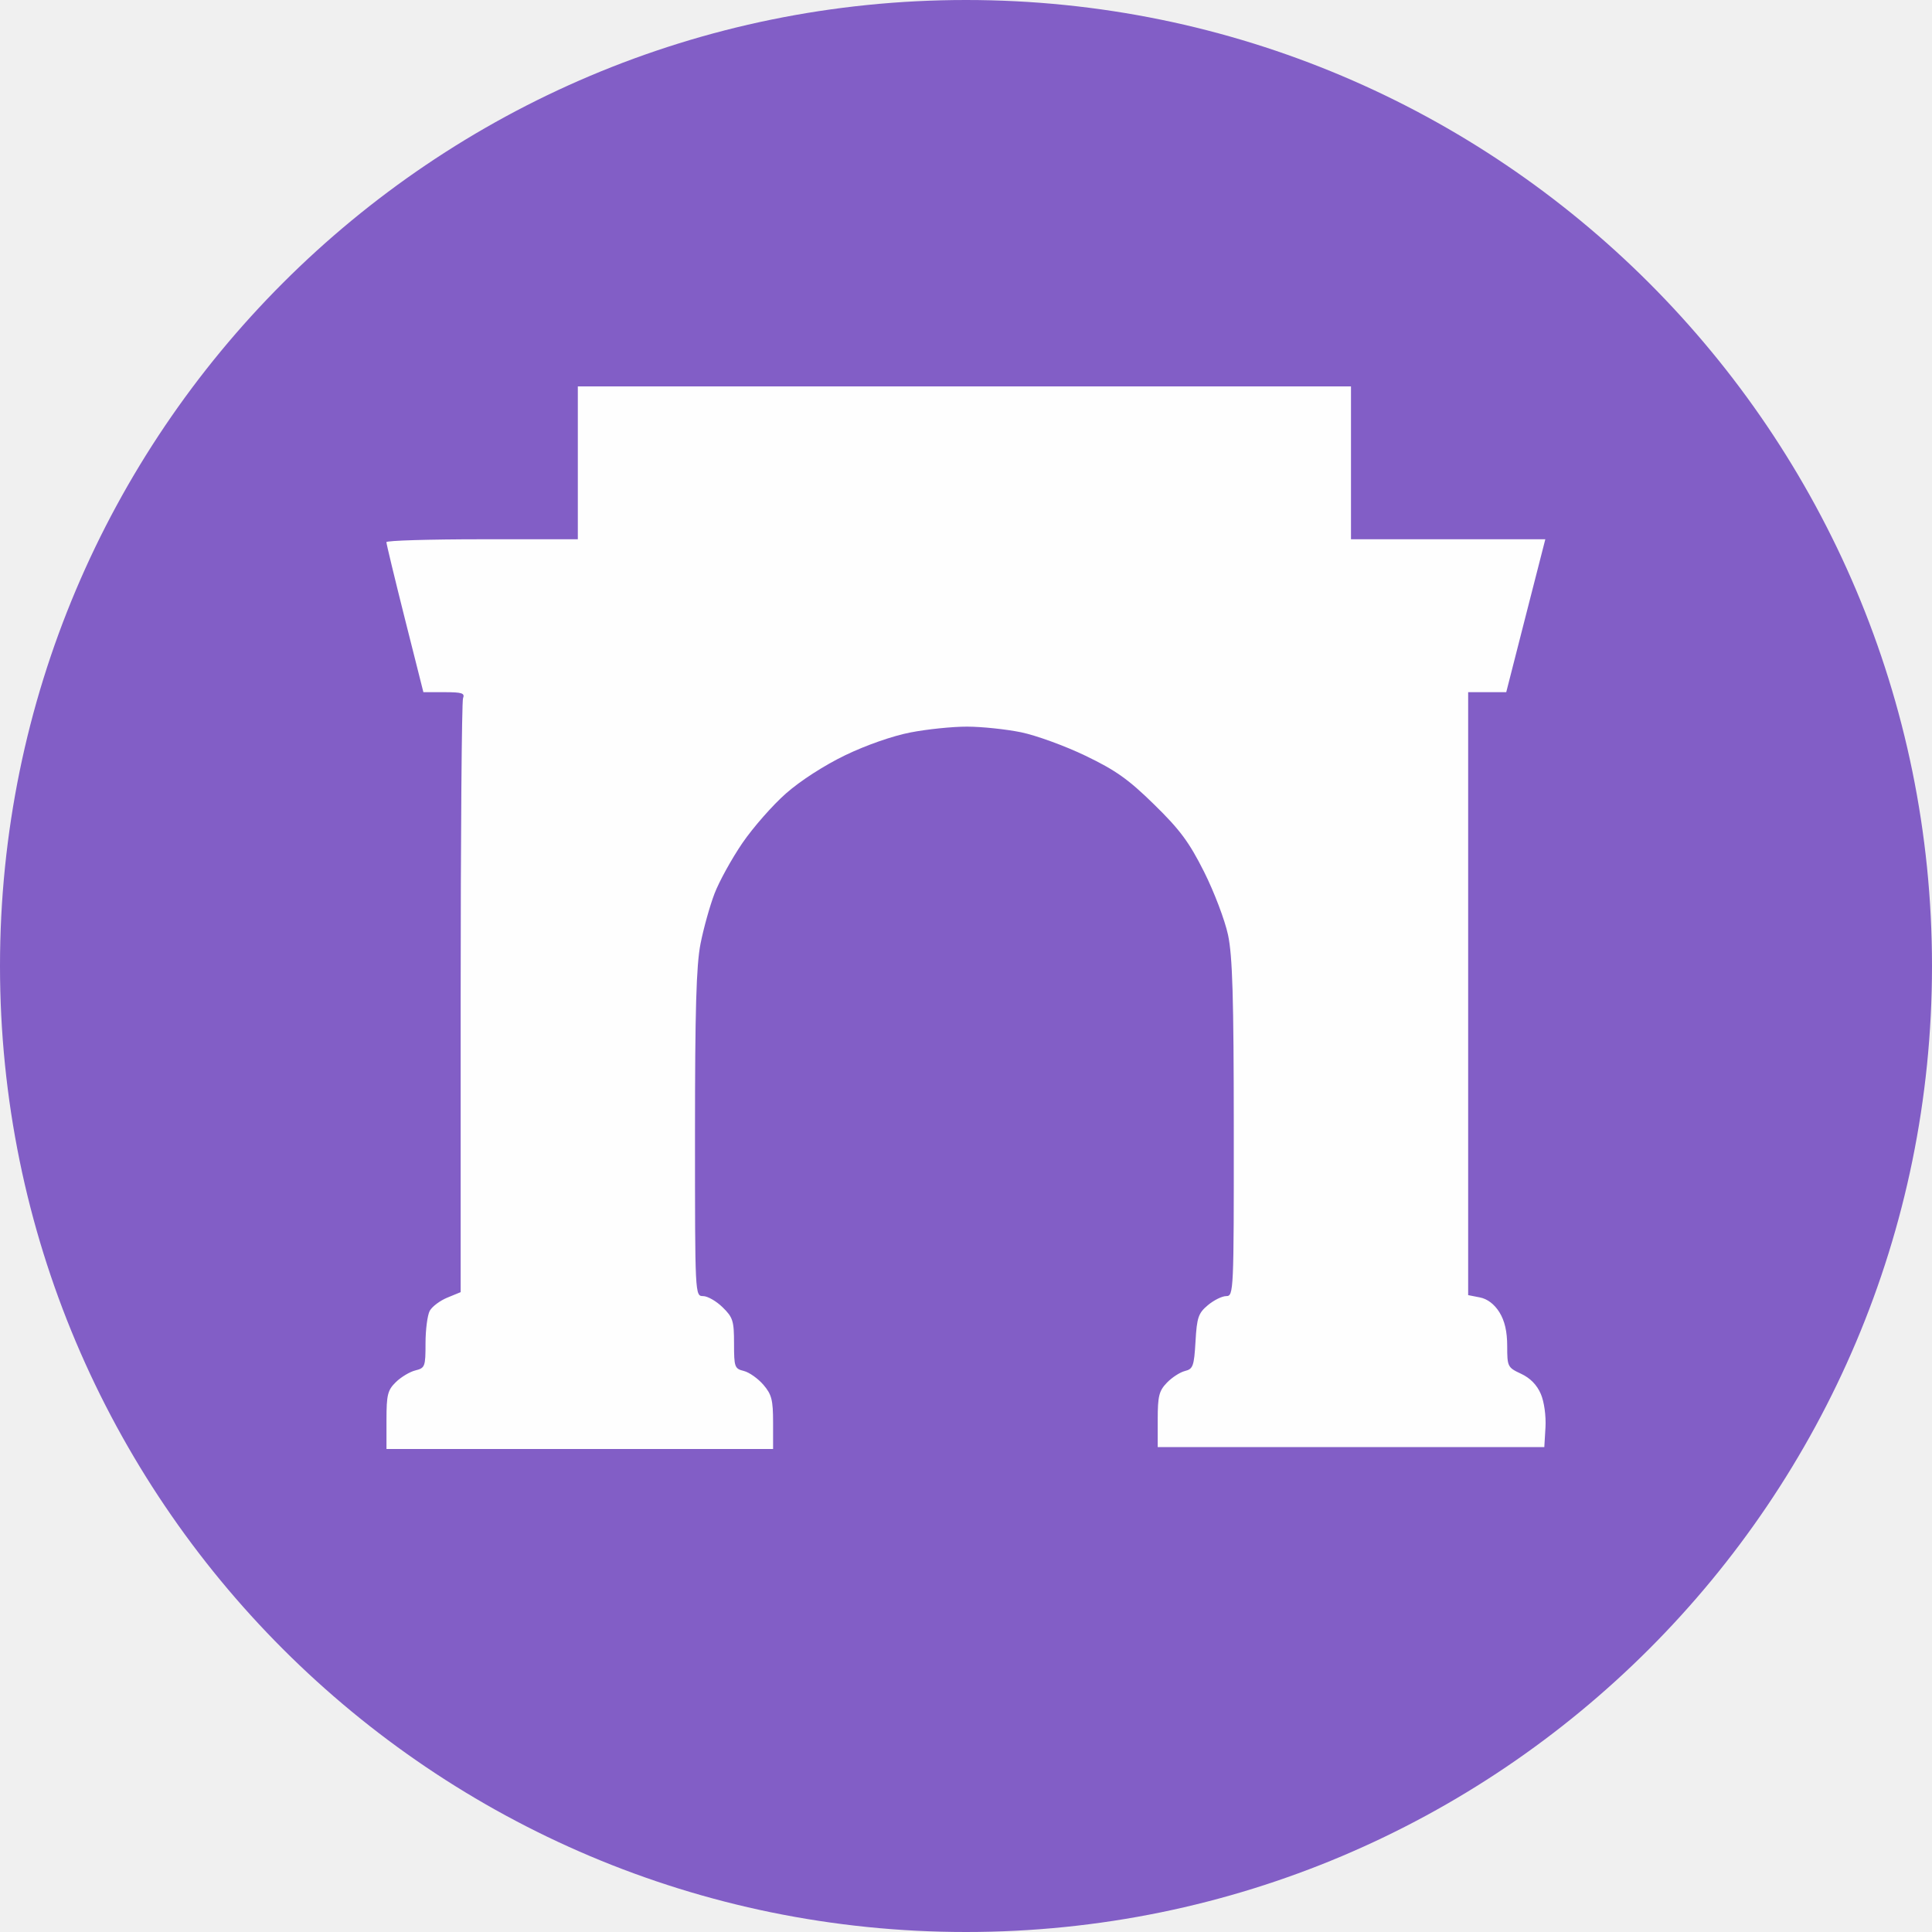
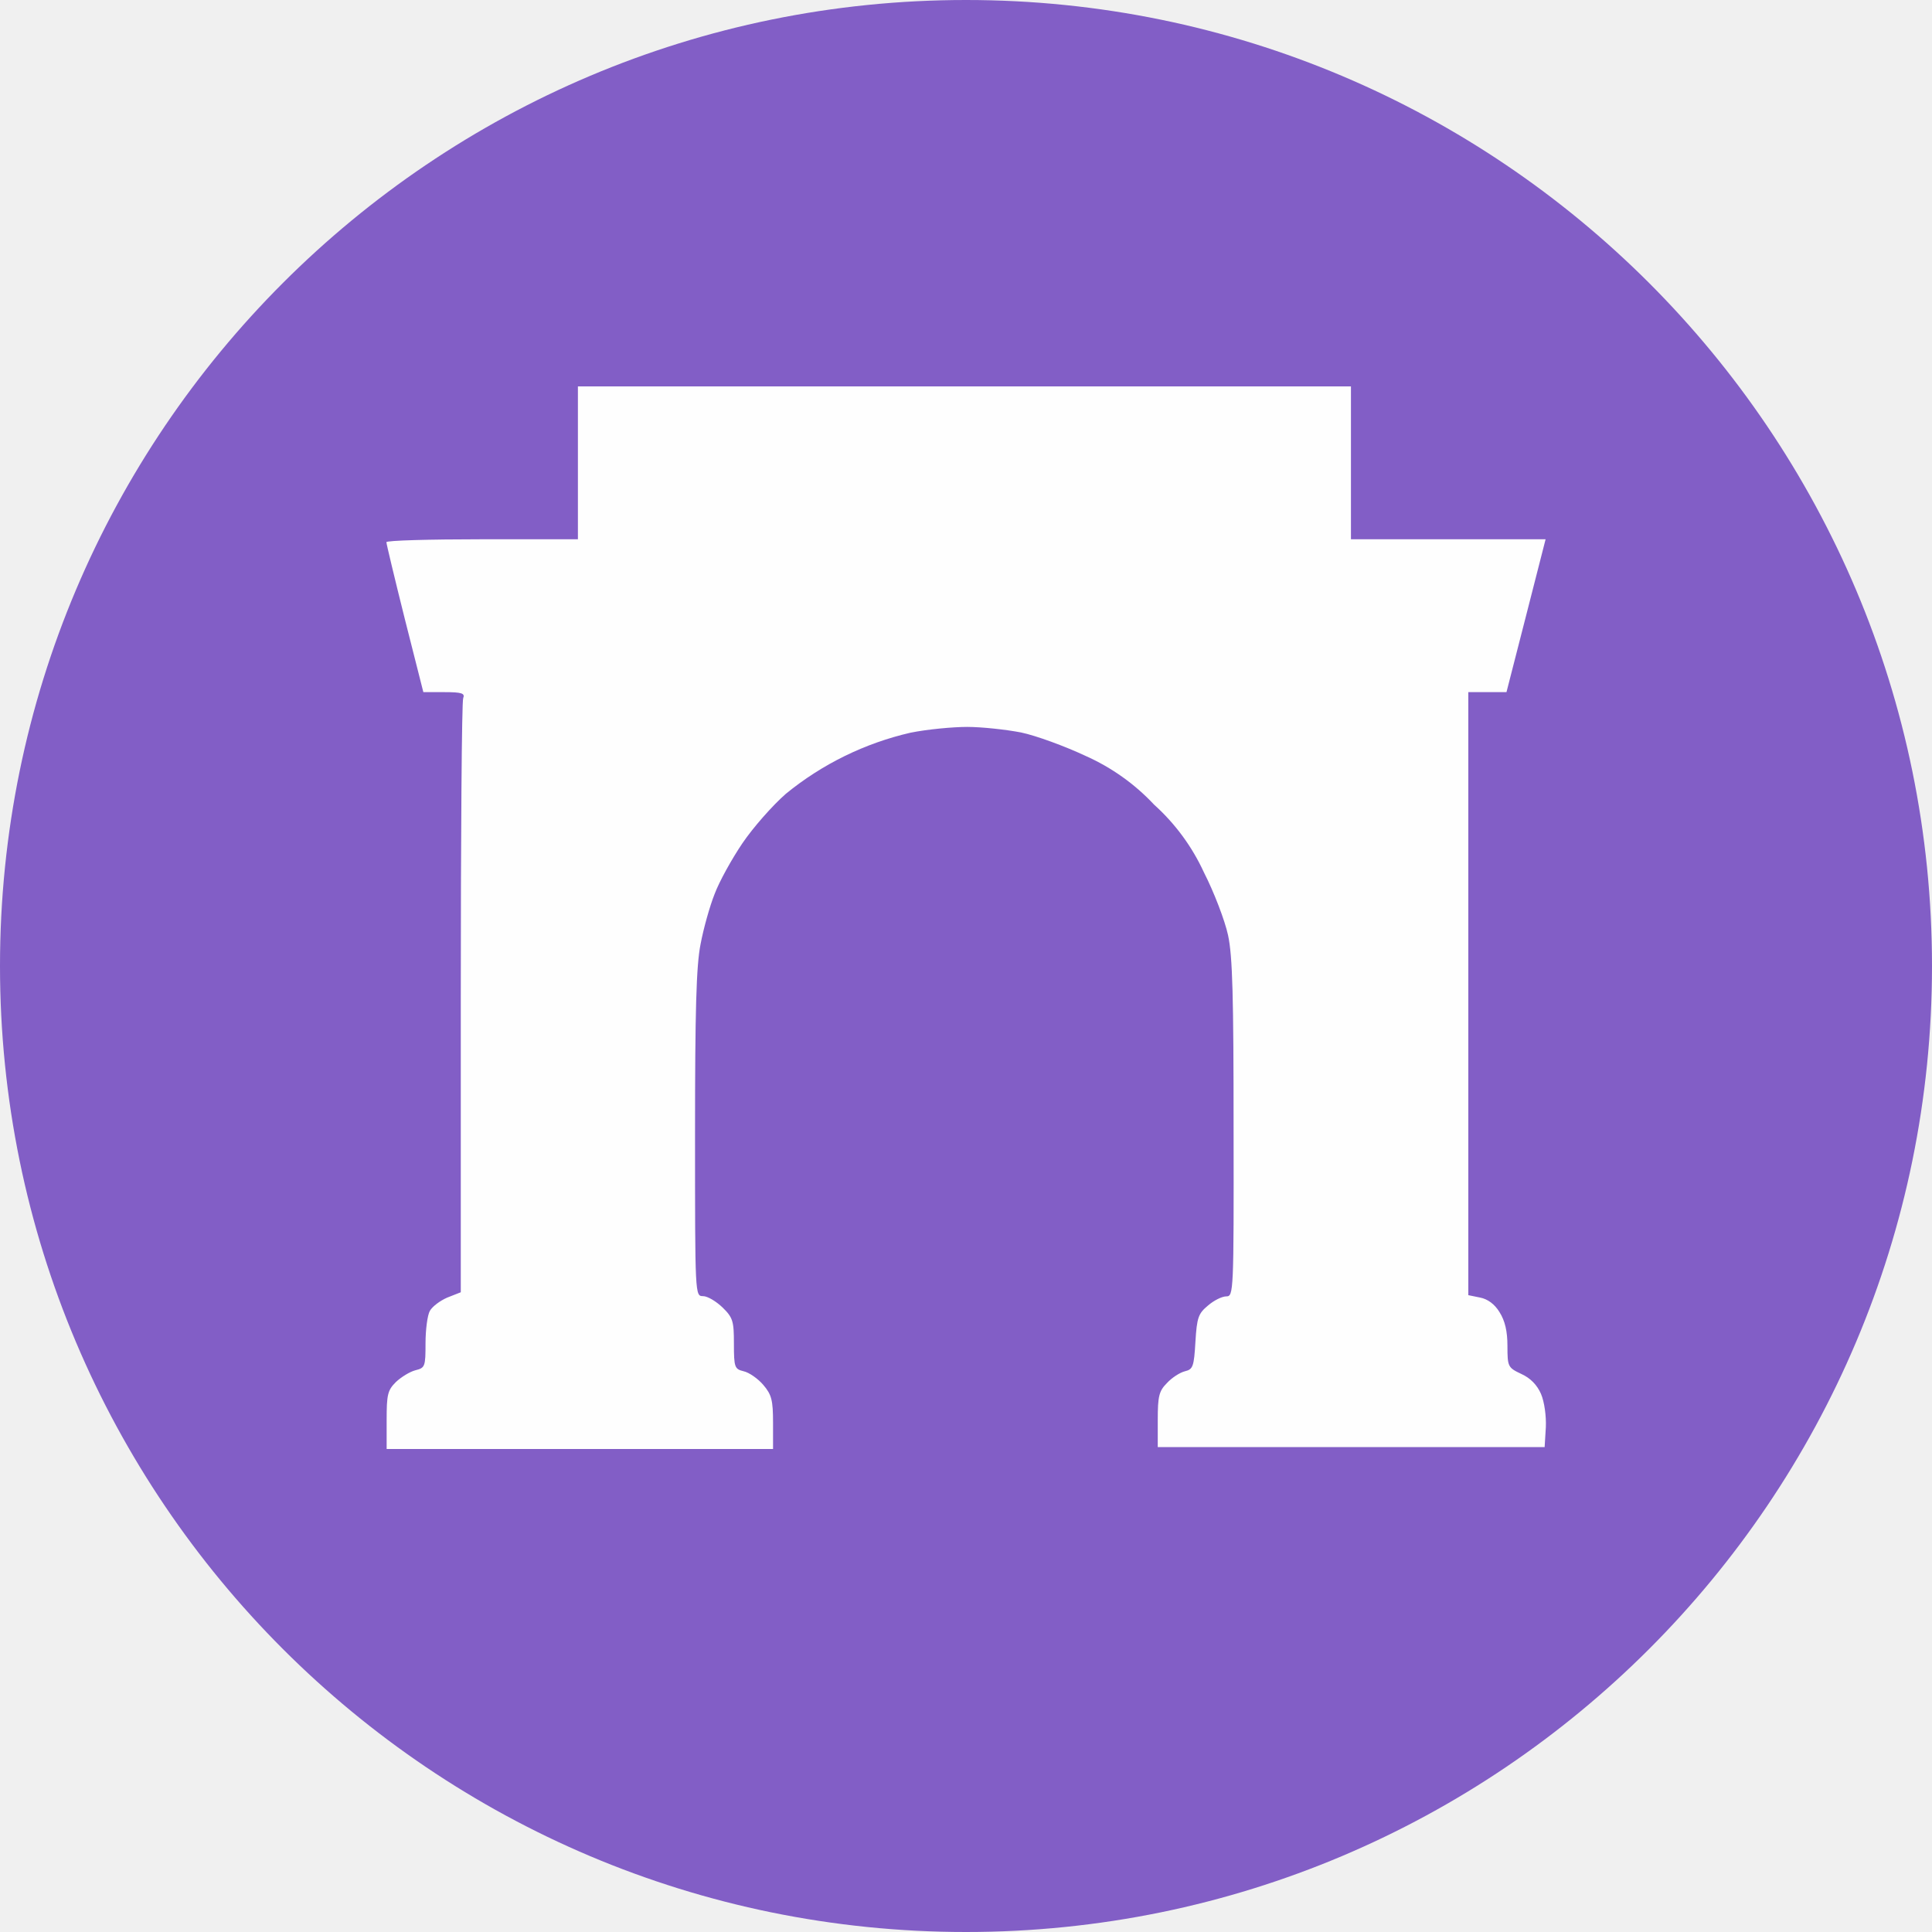
- <svg xmlns="http://www.w3.org/2000/svg" width="48" height="48" viewBox="0 0 48 48" fill="none">
-   <g clip-path="url(#clip0_796_44955)">
-     <path d="M24 48C37.255 48 48 37.255 48 24C48 10.745 37.255 0 24 0C10.745 0 0 10.745 0 24C0 37.255 10.745 48 24 48Z" fill="#825EC6" />
-     <path fill-rule="evenodd" clip-rule="evenodd" d="M33.565 11.499V13.398H35.979H38.393L37.907 15.297L37.422 17.197H36.949H36.476V24.687V32.177L36.767 32.234C36.955 32.271 37.126 32.401 37.252 32.602C37.384 32.814 37.446 33.081 37.446 33.442C37.446 33.954 37.457 33.975 37.791 34.131C38.018 34.237 38.185 34.408 38.281 34.632C38.365 34.828 38.413 35.178 38.397 35.462L38.368 35.952H33.565H28.763V35.271C28.763 34.688 28.795 34.556 28.991 34.353C29.116 34.223 29.318 34.092 29.44 34.062C29.641 34.012 29.666 33.941 29.702 33.33C29.736 32.732 29.772 32.626 30.009 32.427C30.157 32.303 30.362 32.201 30.466 32.201C30.65 32.201 30.655 32.099 30.653 28.047C30.652 24.775 30.621 23.75 30.51 23.227C30.432 22.861 30.164 22.156 29.915 21.66C29.545 20.924 29.317 20.616 28.676 19.989C28.035 19.361 27.72 19.138 26.968 18.776C26.461 18.532 25.741 18.27 25.367 18.193C24.994 18.117 24.392 18.054 24.029 18.053C23.667 18.052 23.034 18.117 22.623 18.197C22.18 18.282 21.519 18.513 21.002 18.762C20.483 19.012 19.884 19.398 19.527 19.713C19.196 20.004 18.709 20.559 18.444 20.946C18.18 21.333 17.868 21.898 17.752 22.201C17.636 22.504 17.479 23.066 17.404 23.449C17.299 23.981 17.267 25.097 17.267 28.174C17.267 32.188 17.267 32.201 17.468 32.201C17.579 32.201 17.797 32.326 17.953 32.479C18.209 32.729 18.237 32.817 18.237 33.379C18.237 33.964 18.251 34.005 18.48 34.061C18.613 34.094 18.831 34.248 18.965 34.403C19.172 34.644 19.207 34.78 19.207 35.342V36H14.405H9.602V35.283C9.602 34.652 9.63 34.539 9.836 34.337C9.965 34.211 10.184 34.08 10.322 34.047C10.559 33.988 10.572 33.952 10.572 33.372C10.572 33.034 10.62 32.672 10.677 32.567C10.735 32.461 10.931 32.314 11.114 32.239L11.445 32.103V24.8C11.445 20.784 11.472 17.43 11.504 17.347C11.554 17.221 11.477 17.197 11.041 17.197H10.519L10.058 15.369C9.805 14.363 9.599 13.508 9.6 13.469C9.601 13.43 10.672 13.398 11.979 13.398H14.356V11.499V9.6H23.961H33.565V11.499Z" fill="#FEFEFE" />
+ <svg xmlns="http://www.w3.org/2000/svg" width="80" height="80" fill="none">
+   <g clip-path="url(#farcaster_a)">
+     <path fill="#825EC6" d="M40 80a40 40 0 1 0 0-80 40 40 0 0 0 0 80Z" />
+     <path fill="#FEFEFE" fill-rule="evenodd" d="M55.94 19.17v3.16H64l-.81 3.17-.81 3.16h-1.58v24.97l.49.1c.31.06.6.27.8.6.23.36.33.8.33 1.4 0 .86.02.9.57 1.16.38.17.66.46.82.83.14.33.22.91.2 1.38l-.05.82H47.94V58.8c0-.98.05-1.2.38-1.53.2-.22.54-.44.75-.49.33-.08.37-.2.43-1.22.06-1 .12-1.17.52-1.5.24-.21.58-.38.76-.38.3 0 .31-.17.3-6.93 0-5.45-.04-7.16-.23-8.03-.13-.6-.58-1.78-1-2.6a8.6 8.6 0 0 0-2.06-2.8 8.77 8.77 0 0 0-2.84-2.02c-.85-.4-2.05-.84-2.67-.97-.62-.12-1.63-.23-2.23-.23-.6 0-1.66.1-2.35.24a12.63 12.63 0 0 0-5.16 2.53c-.55.48-1.36 1.4-1.8 2.05-.44.65-.96 1.59-1.15 2.1-.2.5-.46 1.43-.58 2.07-.18.89-.23 2.75-.23 7.88 0 6.69 0 6.7.33 6.7.19 0 .55.22.81.47.43.42.47.57.47 1.5 0 .98.03 1.05.4 1.14.23.05.6.31.82.57.34.4.4.63.4 1.56V60h-16v-1.2c0-1.05.04-1.23.38-1.57.22-.21.58-.43.81-.49.4-.1.42-.15.42-1.12 0-.56.08-1.17.18-1.34.1-.18.42-.42.72-.55l.56-.22V41.33c0-6.69.04-12.28.1-12.42.08-.2-.05-.25-.78-.25h-.87l-.77-3.04c-.42-1.68-.76-3.1-.76-3.17 0-.07 1.79-.12 3.97-.12h3.96V16H55.94v3.17Z" clip-rule="evenodd" />
  </g>
  <defs>
-     <clipPath id="clip0_796_44955">
-       <rect width="48" height="48" fill="white" />
+     <clipPath id="farcaster_a">
+       <path fill="#fff" d="M0 0h80v80H0z" />
    </clipPath>
  </defs>
</svg>
